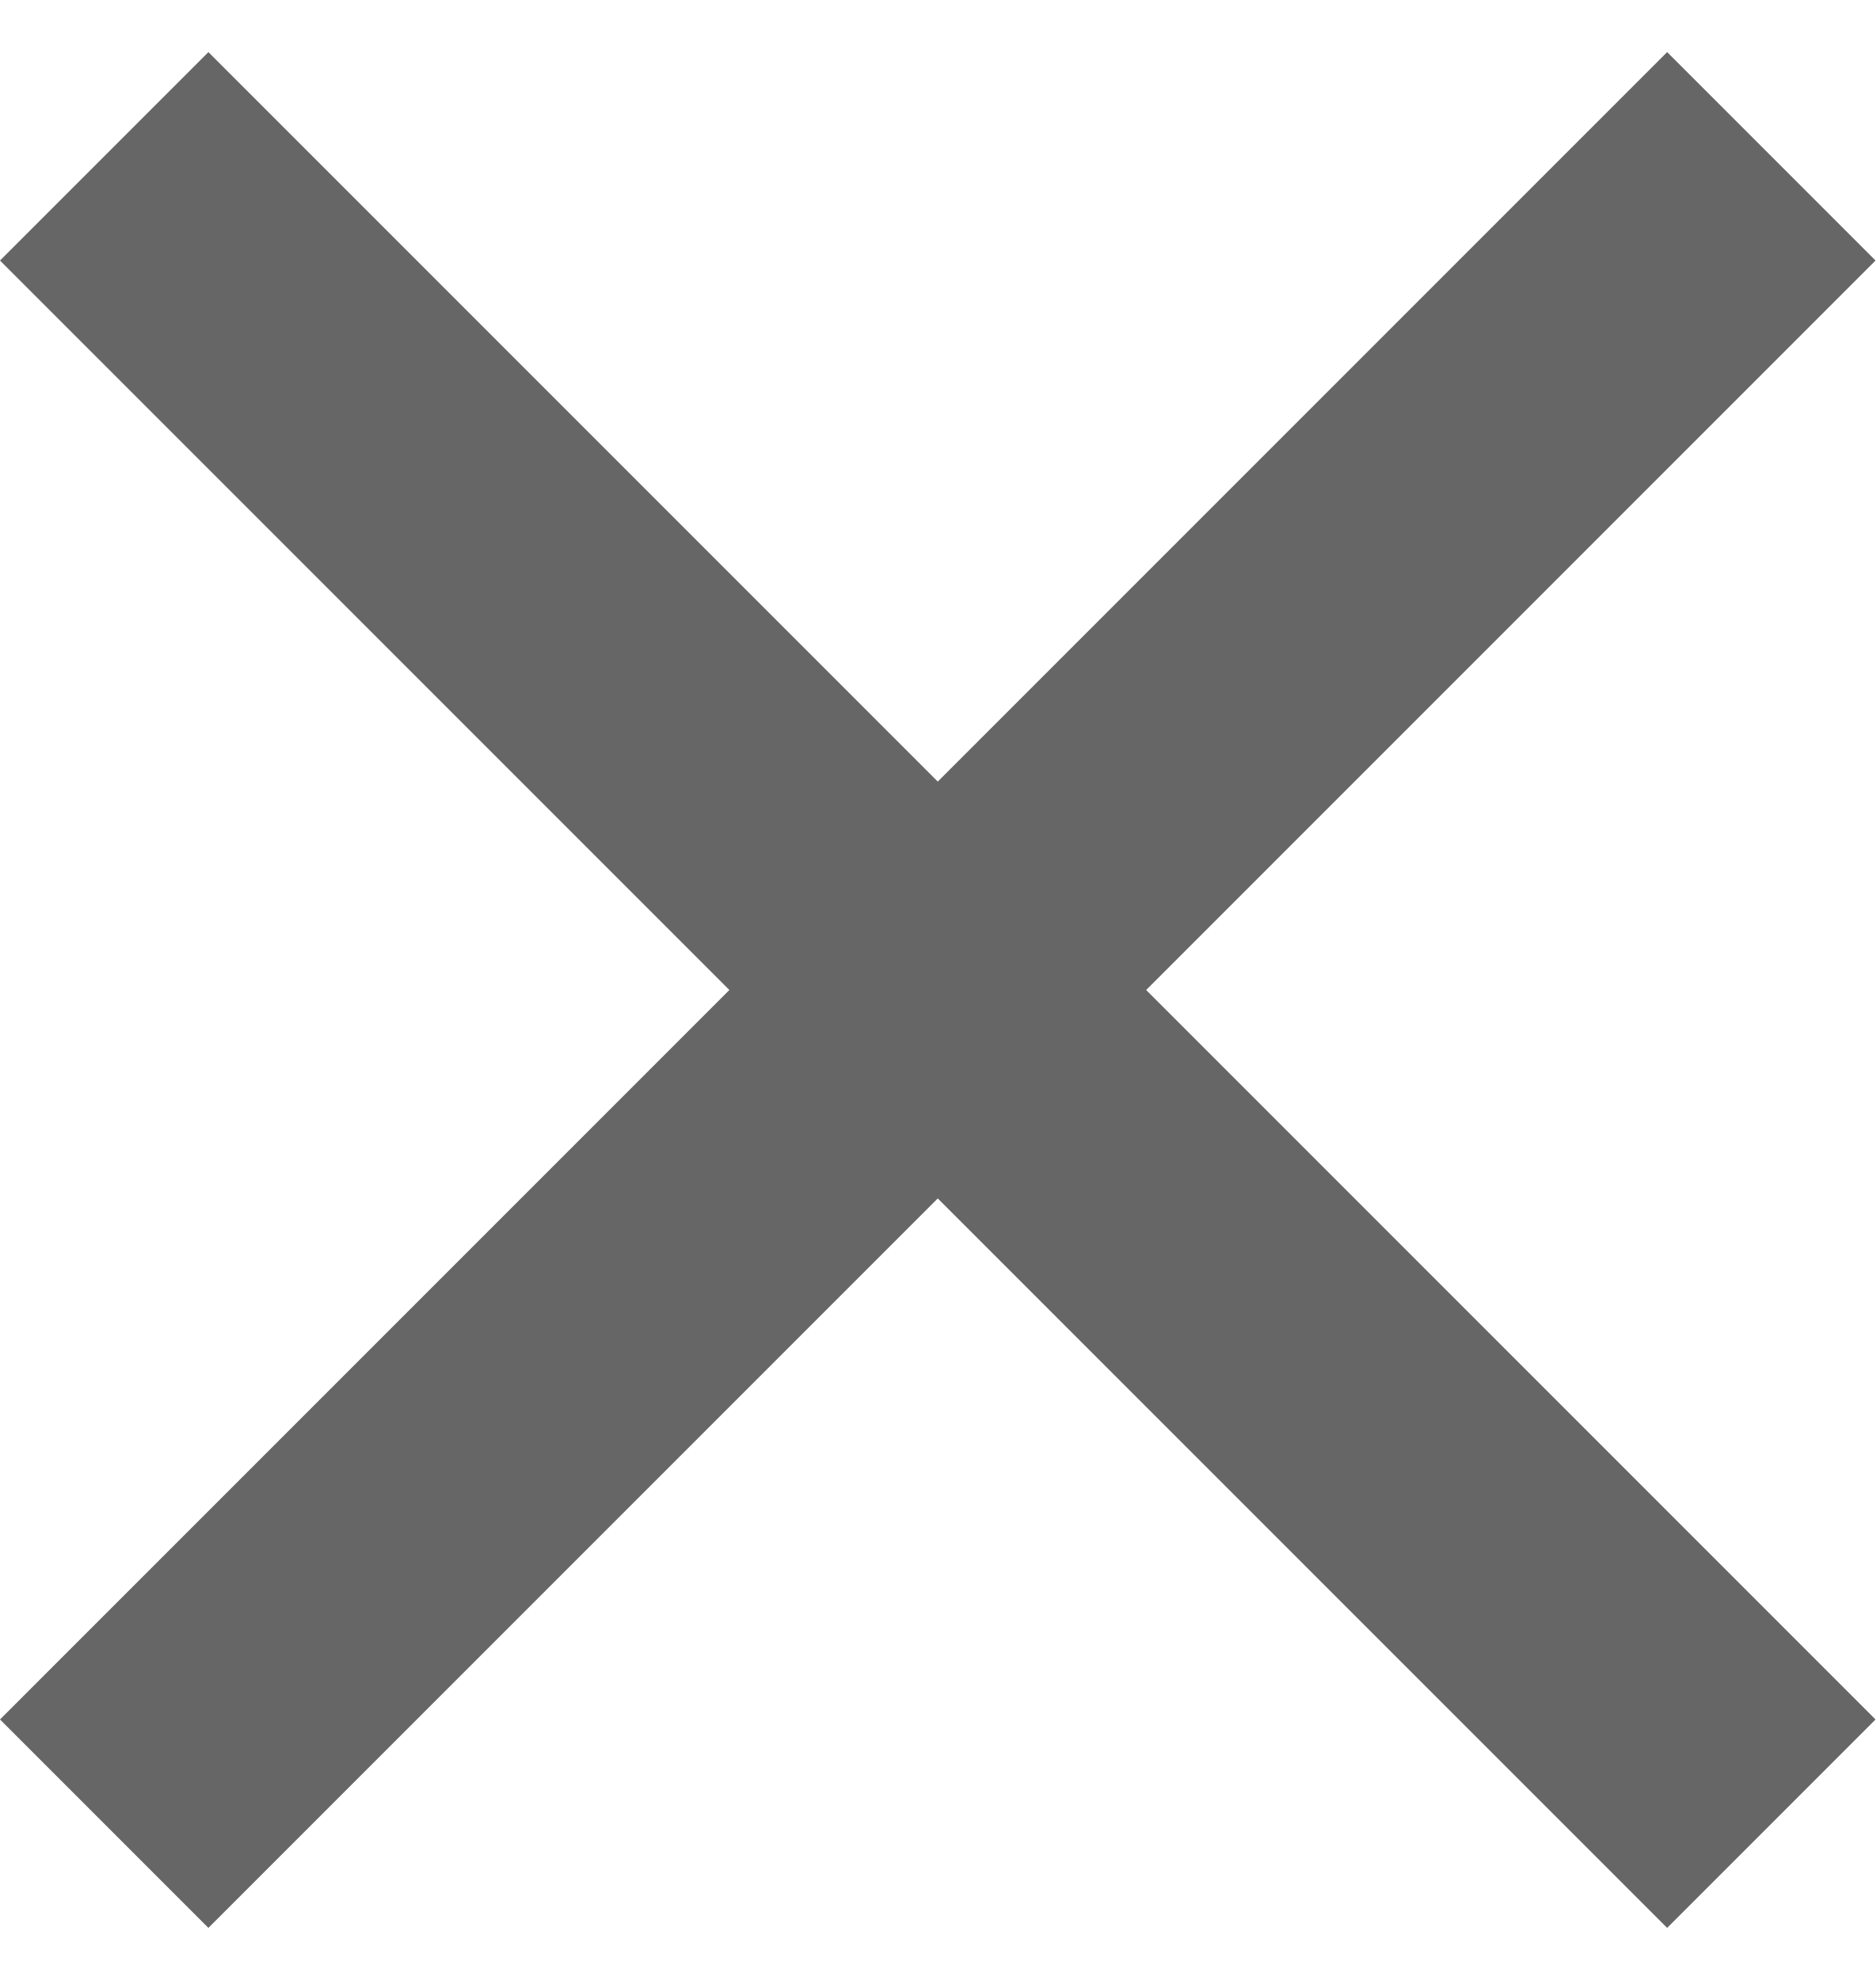
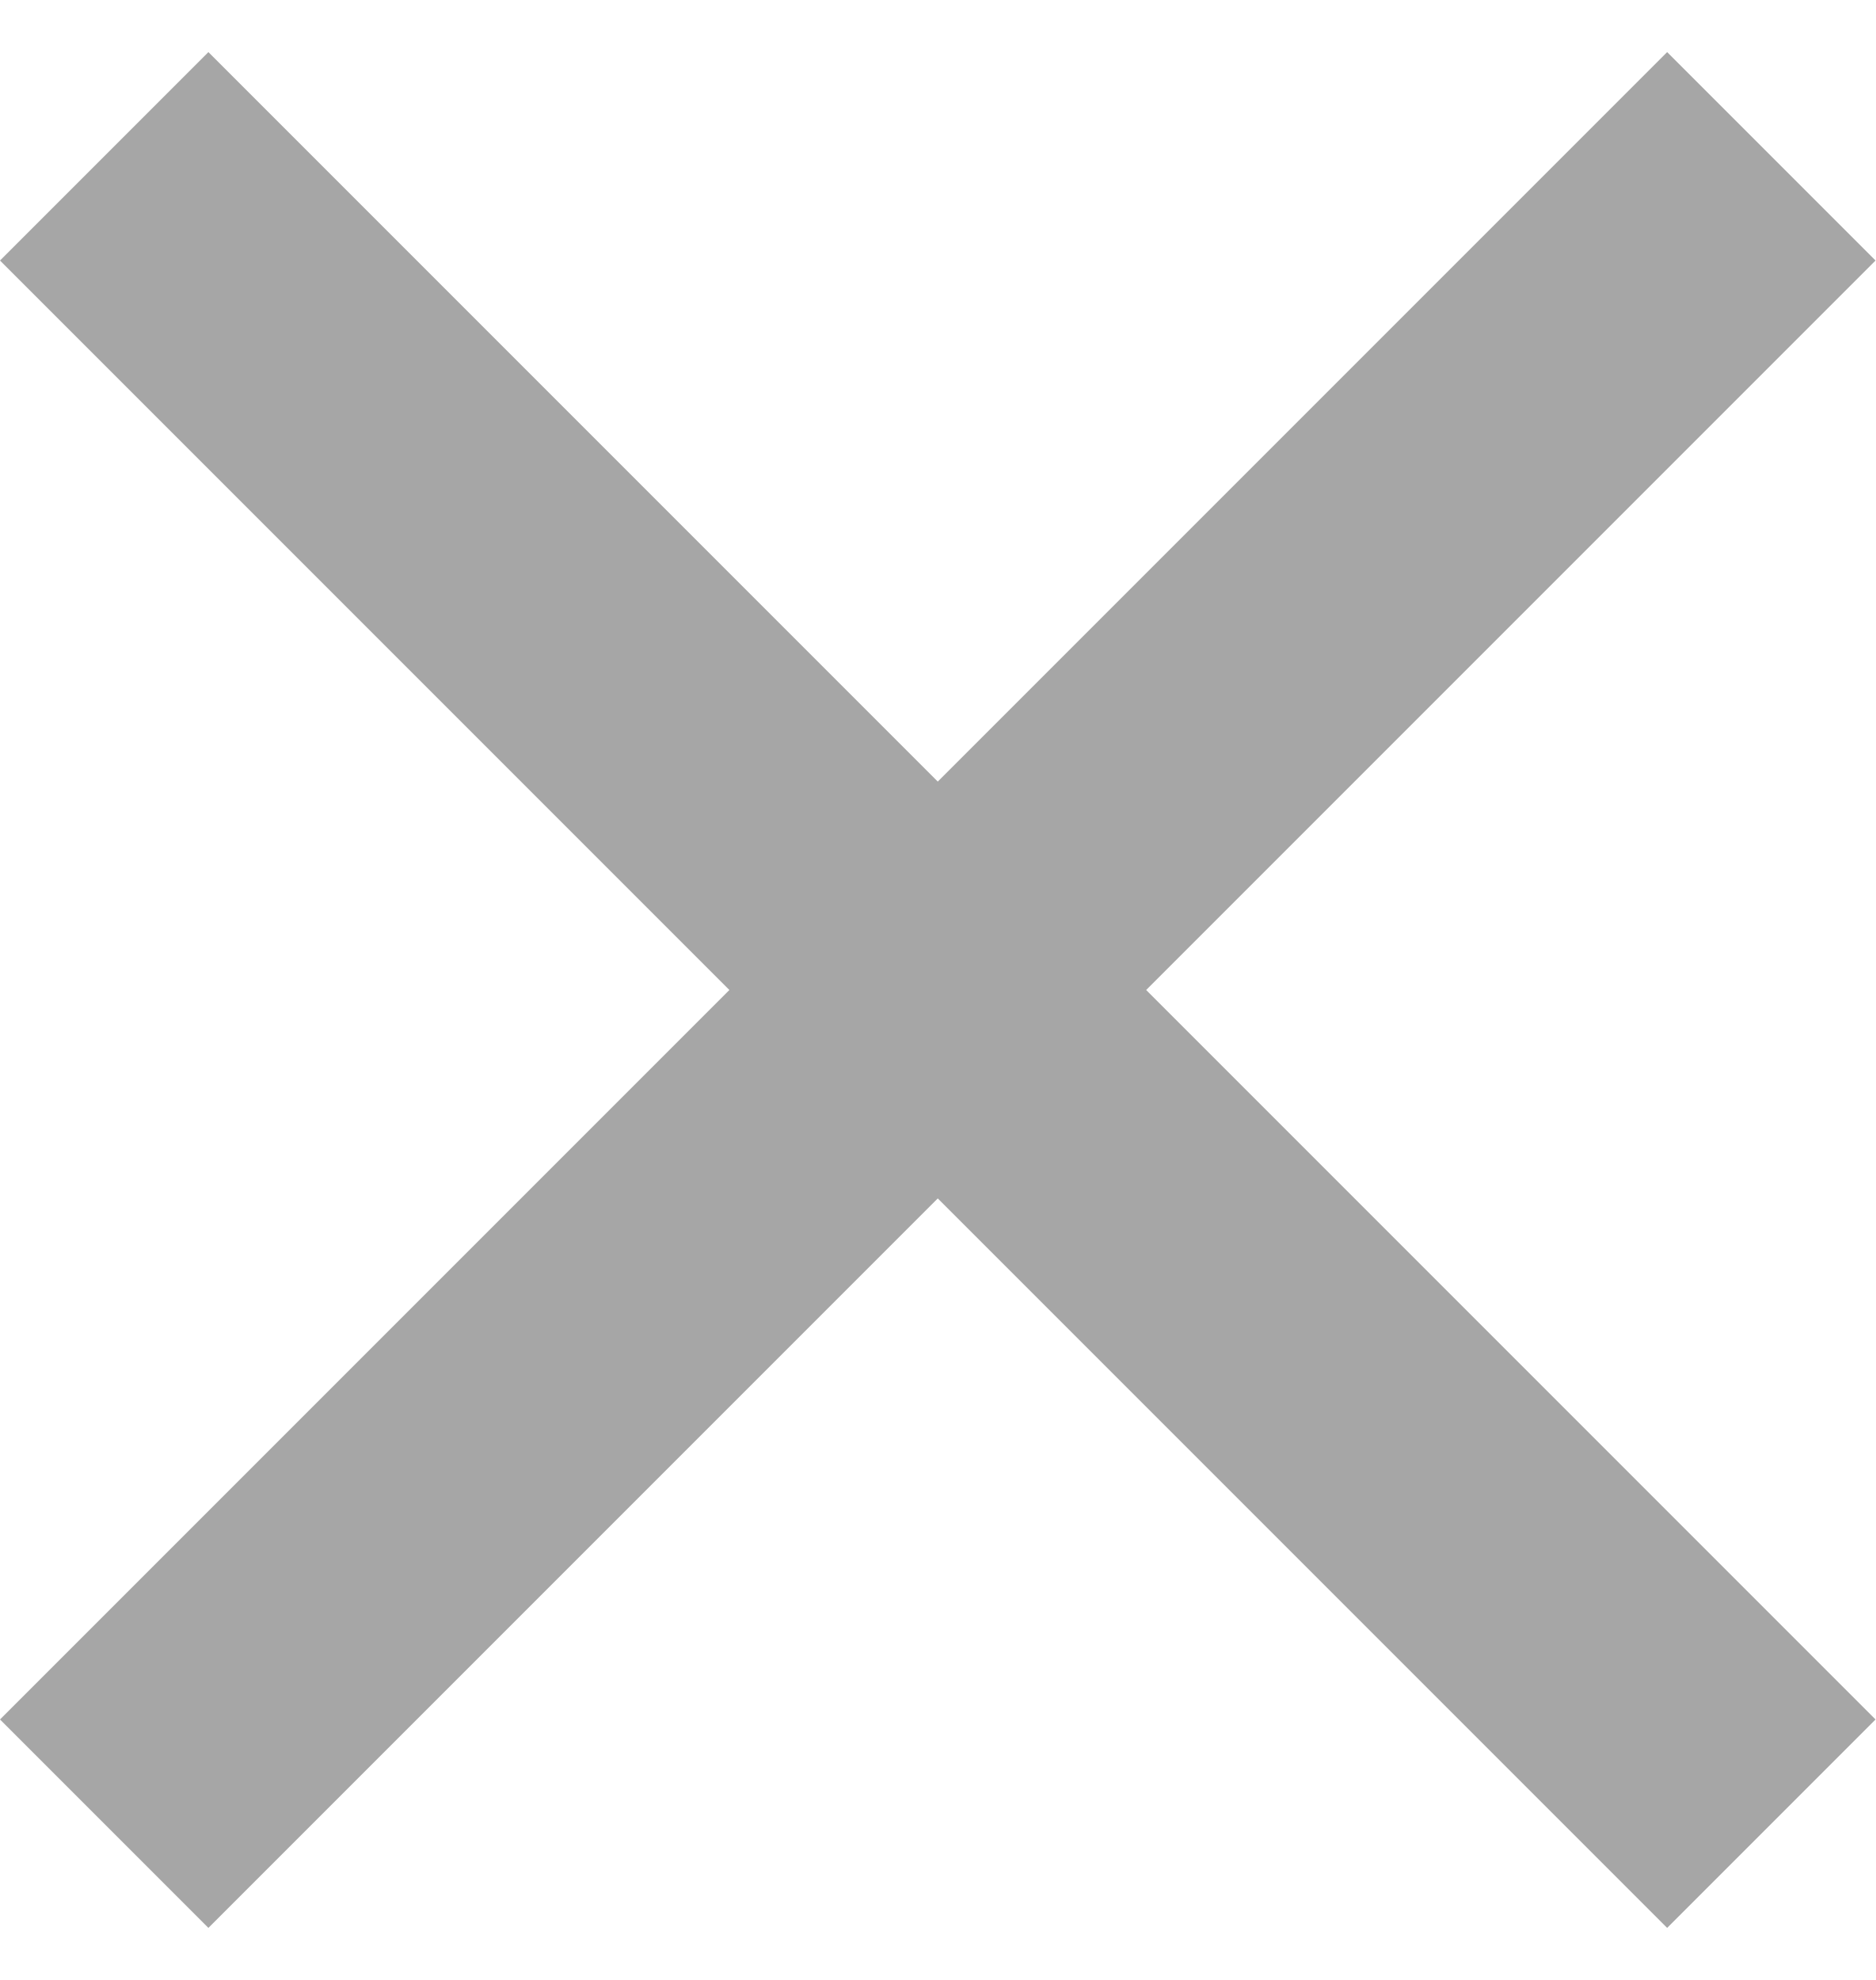
<svg xmlns="http://www.w3.org/2000/svg" width="18" height="19" viewBox="0 0 18 19" fill="none">
-   <path d="M9 7.5L16 0.5L18 2.5L11 9.5L18 16.5L16 18.5L9 11.5L2 18.5L0 16.5L7 9.5L0 2.5L2 0.5L9 7.5Z" fill="#666666" />
+   <path d="M9 7.5L16 0.5L18 2.5L11 9.5L18 16.5L16 18.5L9 11.5L2 18.5L0 16.5L7 9.5L0 2.5L2 0.5L9 7.5Z" fill="#a6a6a6" />
</svg>
